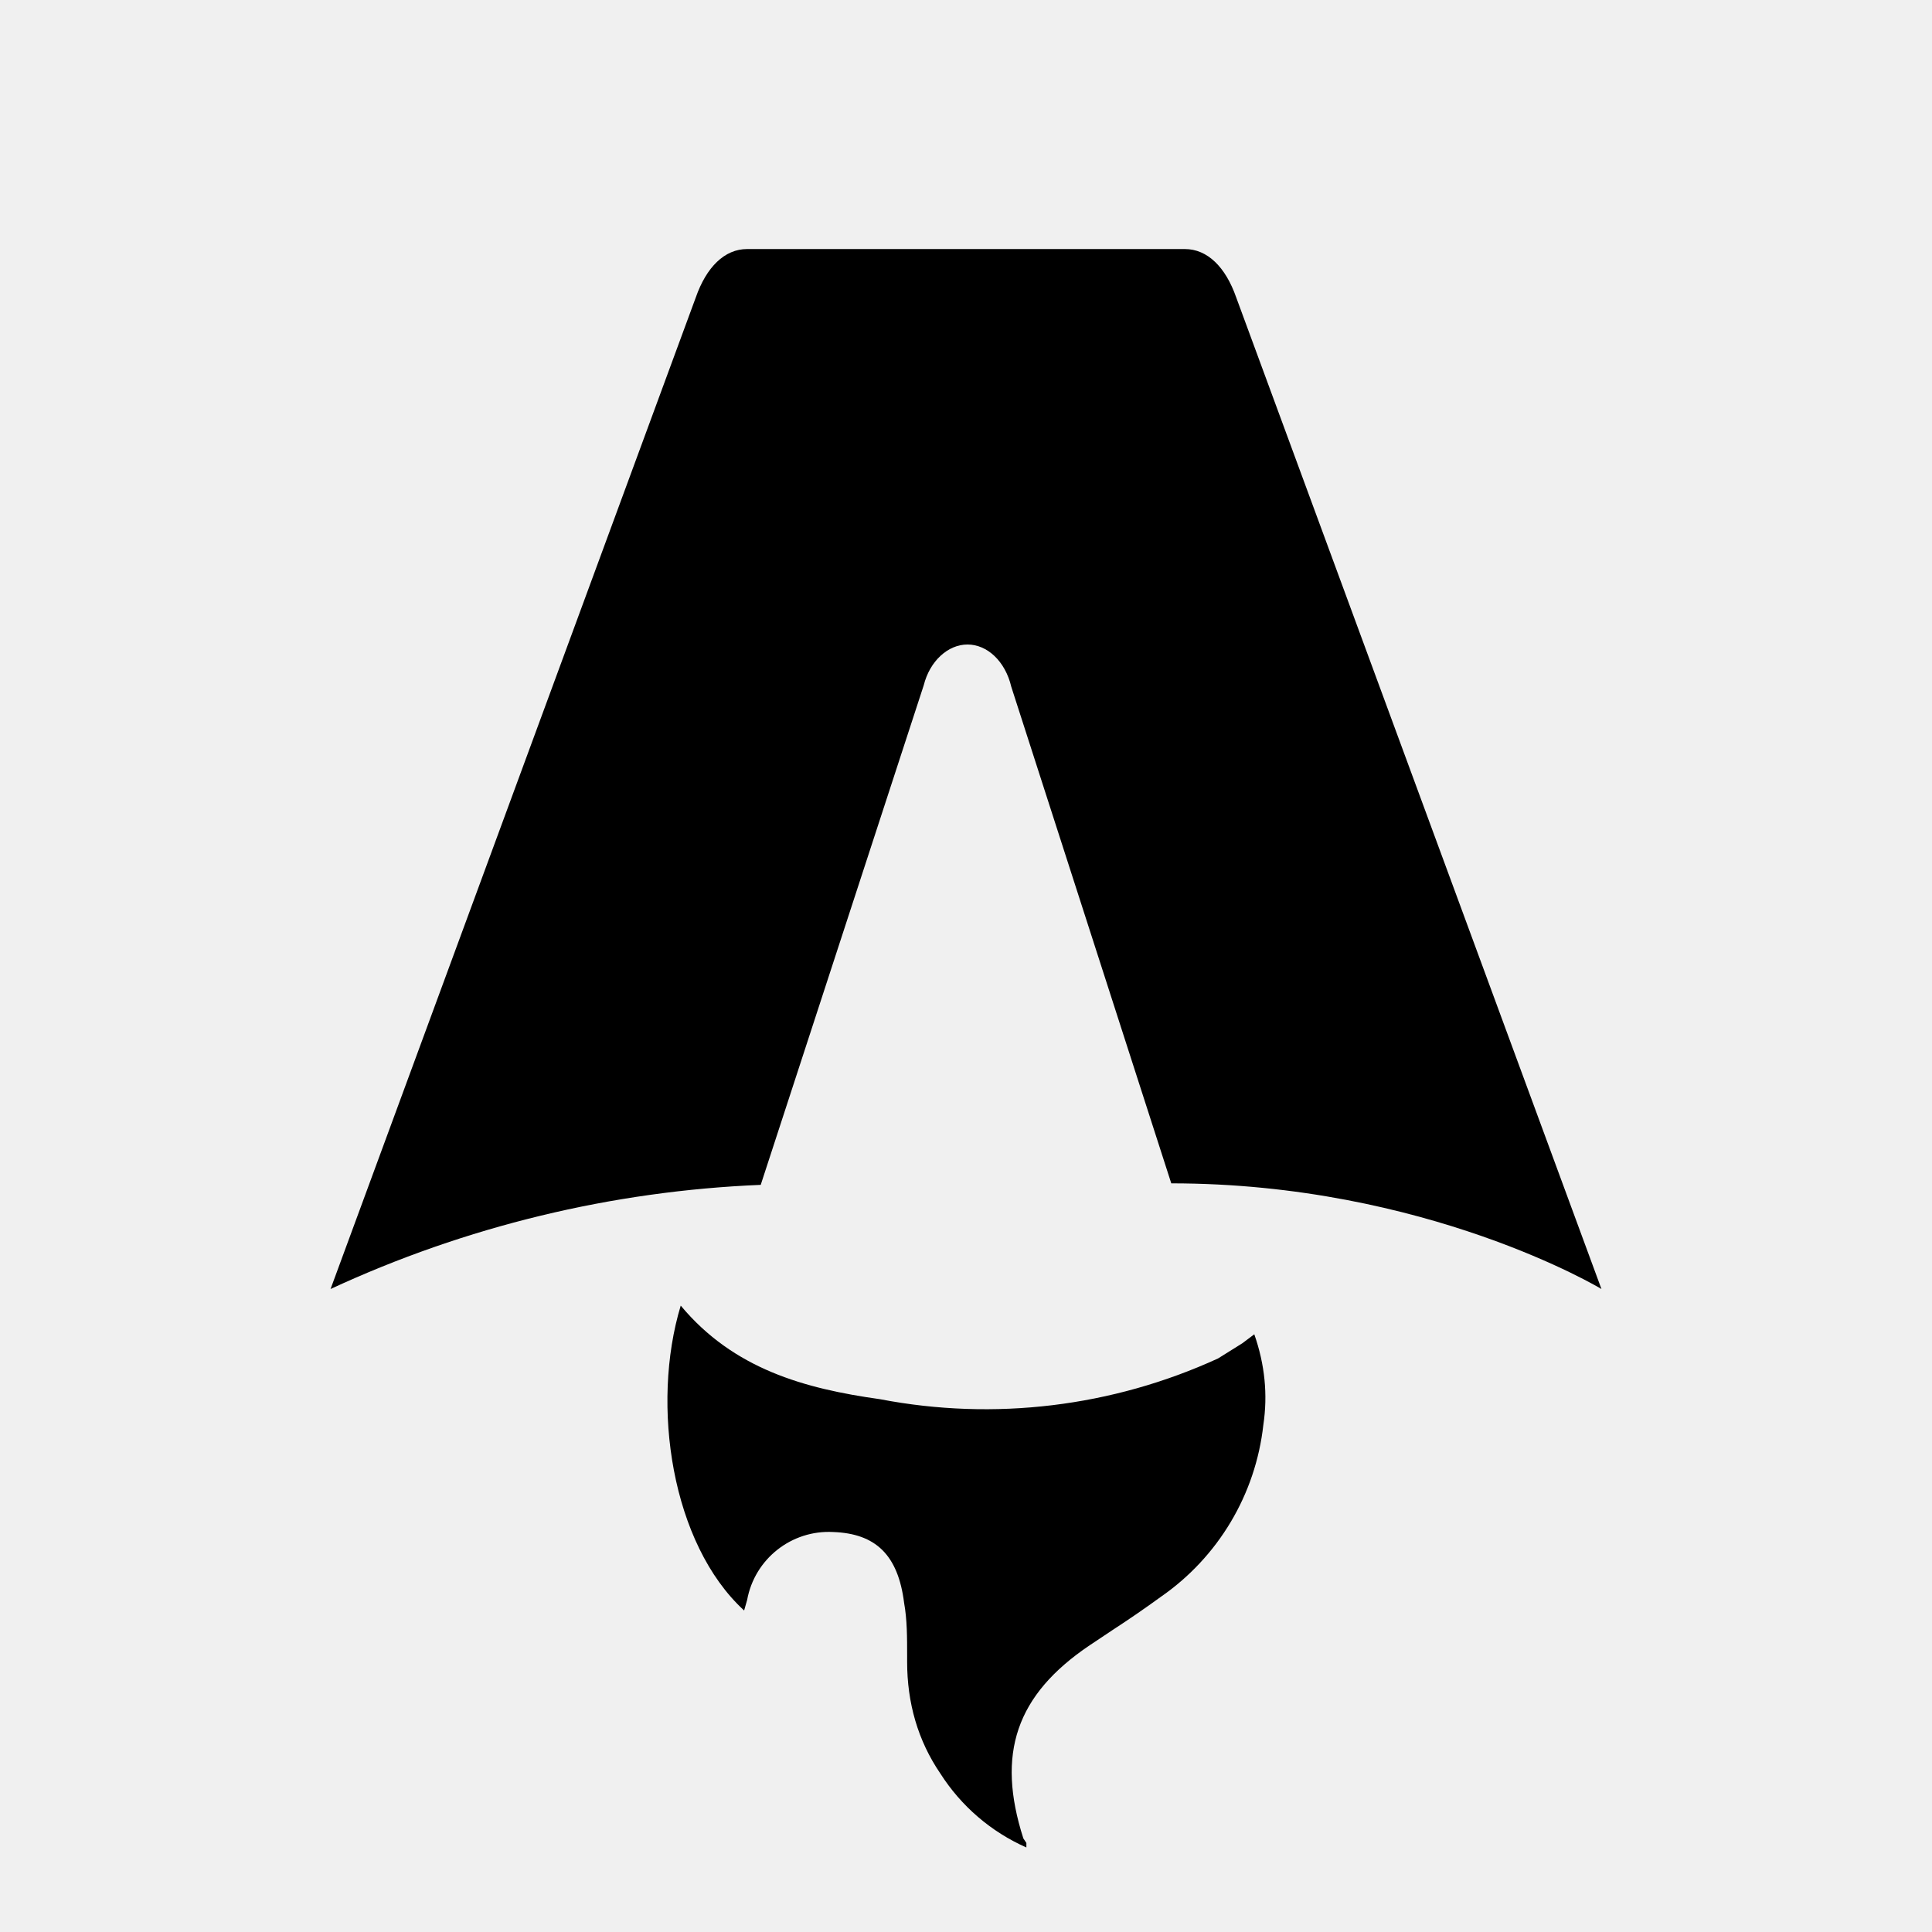
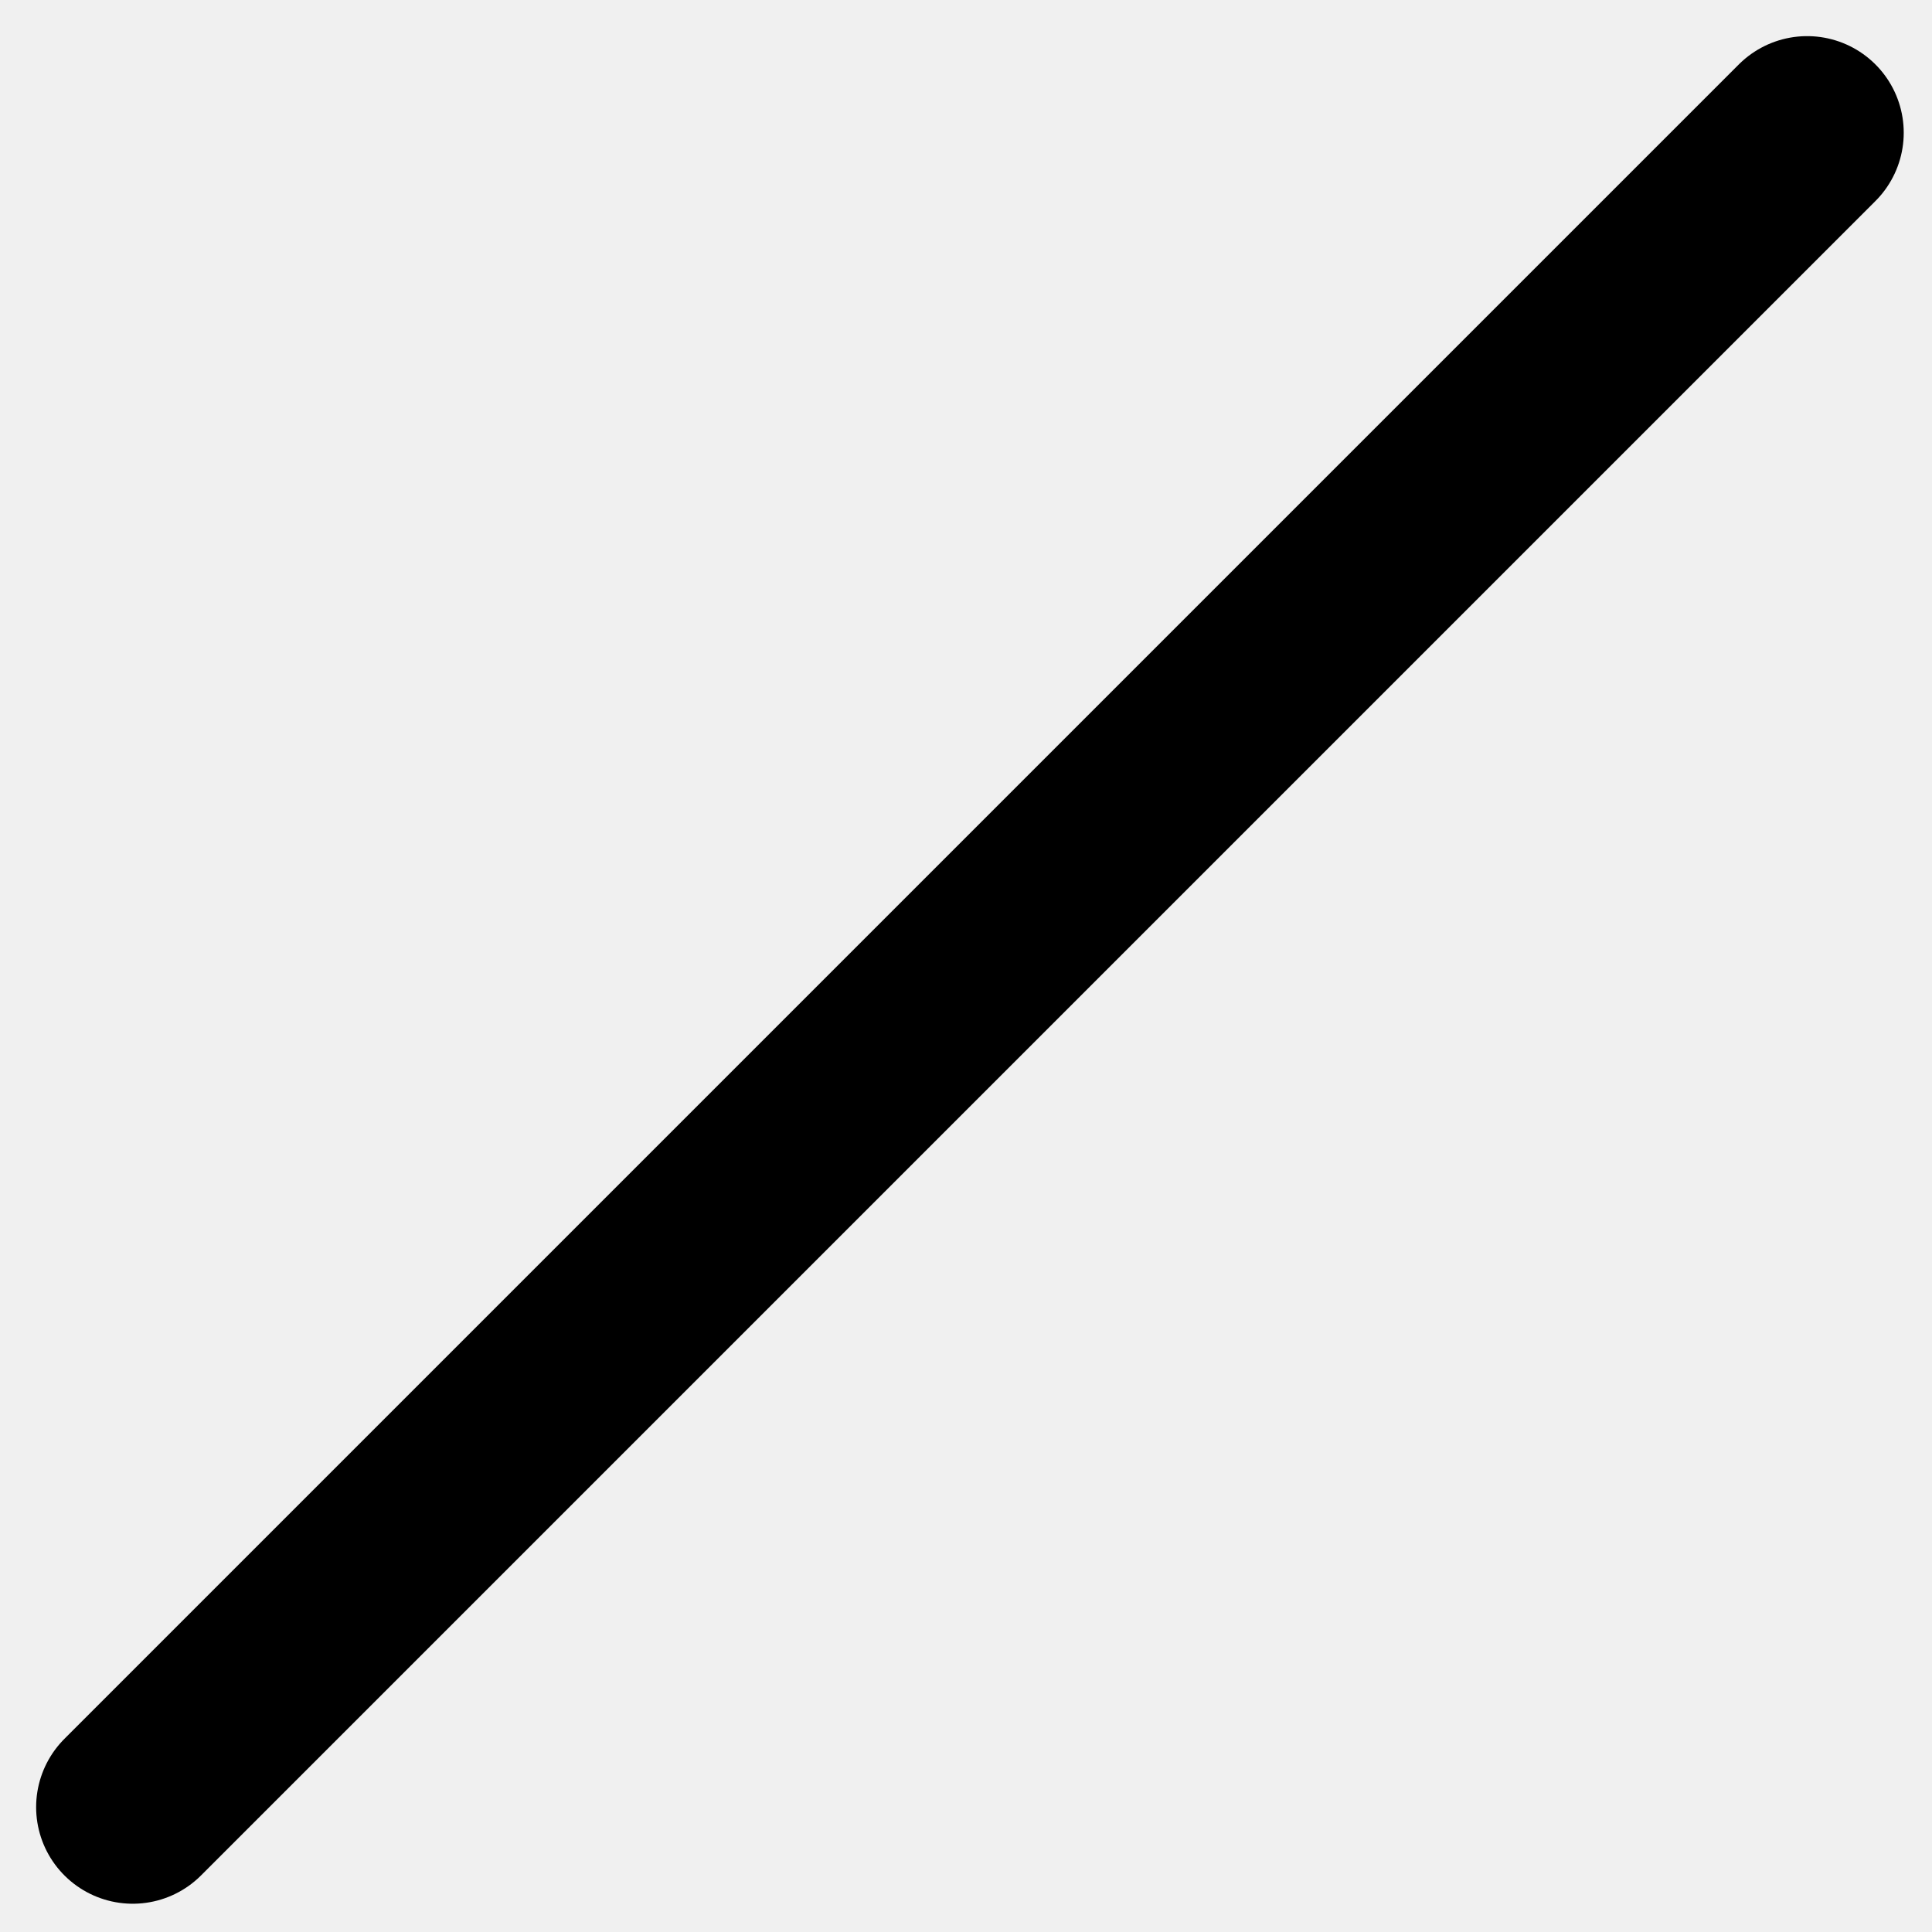
- <svg xmlns="http://www.w3.org/2000/svg" fill="none" viewBox="0 0 128 128">
-   <path d="M50.4 78.5a75.1 75.1 0 0 0-28.5 6.9l24.2-65.7c.7-2 1.9-3.2 3.4-3.2h29c1.5 0 2.7 1.2 3.4 3.2l24.2 65.7s-11.6-7-28.5-7L67 45.5c-.4-1.7-1.6-2.8-2.9-2.8-1.3 0-2.5 1.1-2.9 2.7L50.4 78.5Zm-1.1 28.2Zm-4.2-20.2c-2 6.6-.6 15.8 4.2 20.2a17.5 17.5 0 0 1 .2-.7 5.5 5.5 0 0 1 5.7-4.5c2.8.1 4.3 1.5 4.7 4.7.2 1.1.2 2.3.2 3.5v.4c0 2.7.7 5.2 2.2 7.4a13 13 0 0 0 5.7 4.9v-.3l-.2-.3c-1.8-5.6-.5-9.5 4.4-12.8l1.5-1a73 73 0 0 0 3.2-2.2 16 16 0 0 0 6.8-11.4c.3-2 .1-4-.6-6l-.8.6-1.6 1a37 37 0 0 1-22.4 2.7c-5-.7-9.7-2-13.2-6.2Z" />
+ <svg xmlns="http://www.w3.org/2000/svg" fill="none" viewBox="0 0 30 30">
+   <path d="M28.061 2.061L2.061 28.061" stroke="black" stroke-width="3" stroke-linecap="round" />
  <style>
        path { fill: #000; }
        @media (prefers-color-scheme: dark) {
            path { fill: #FFF; }
        }
    </style>
</svg>
